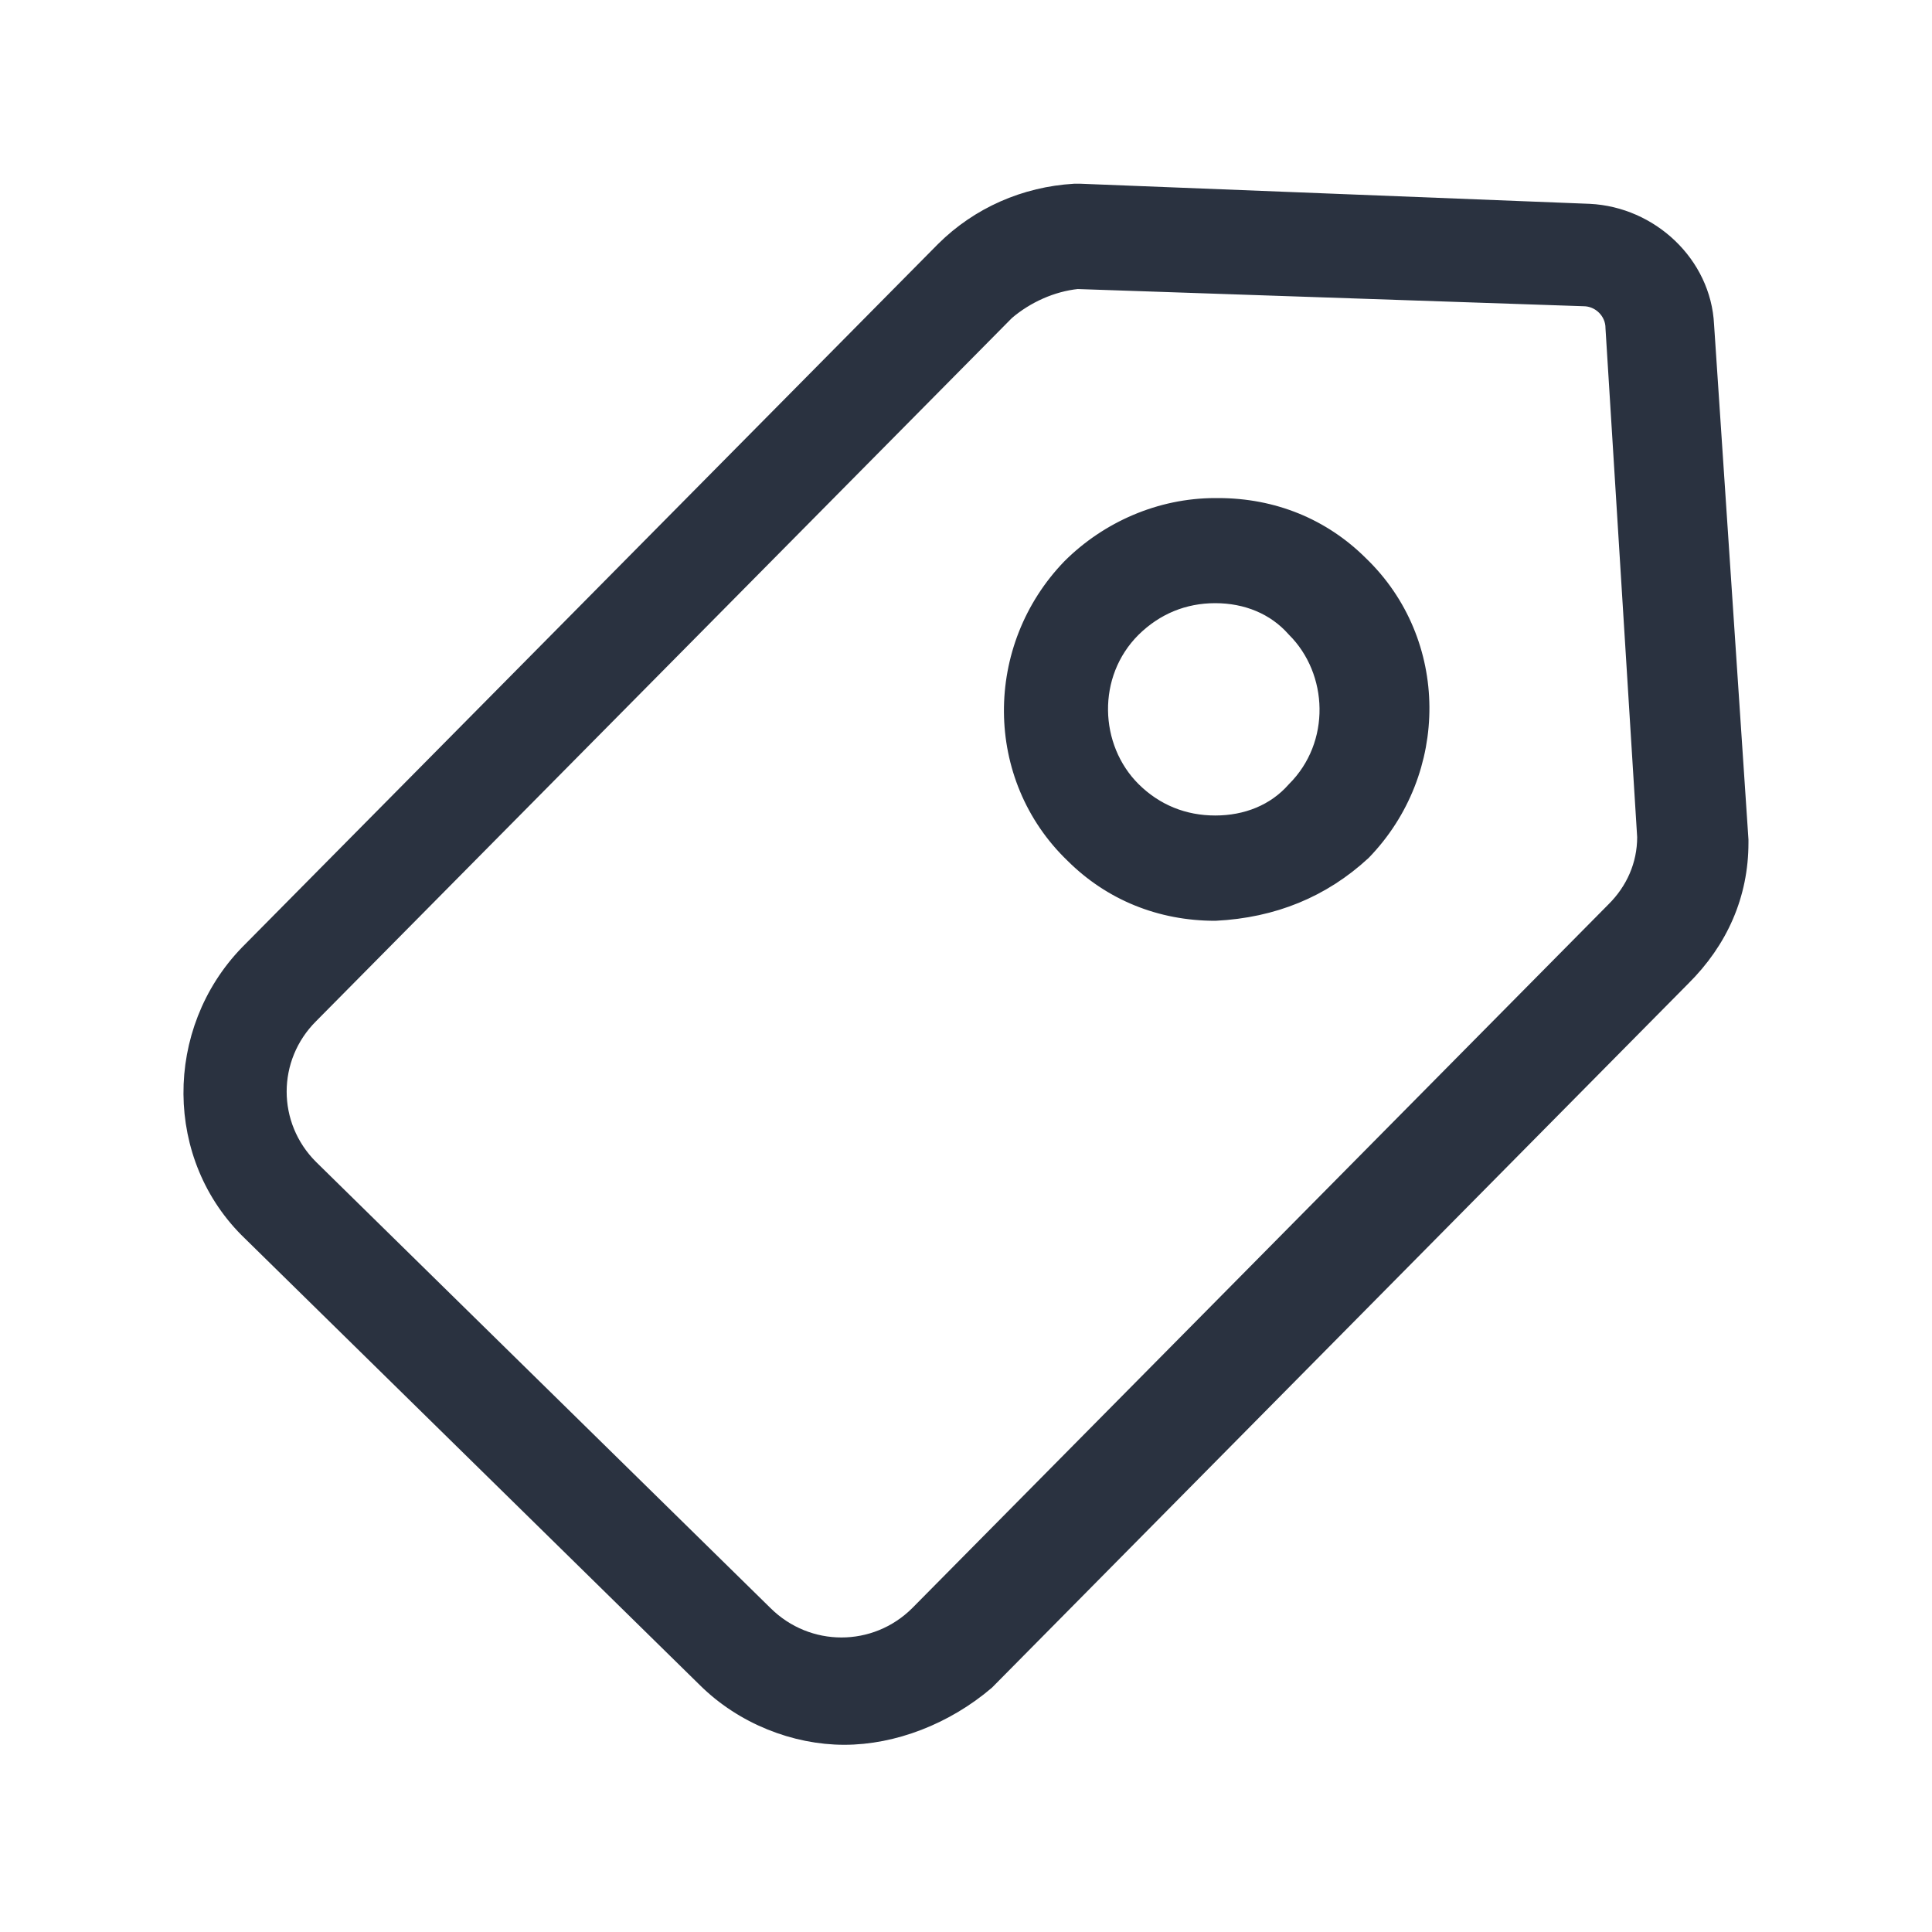
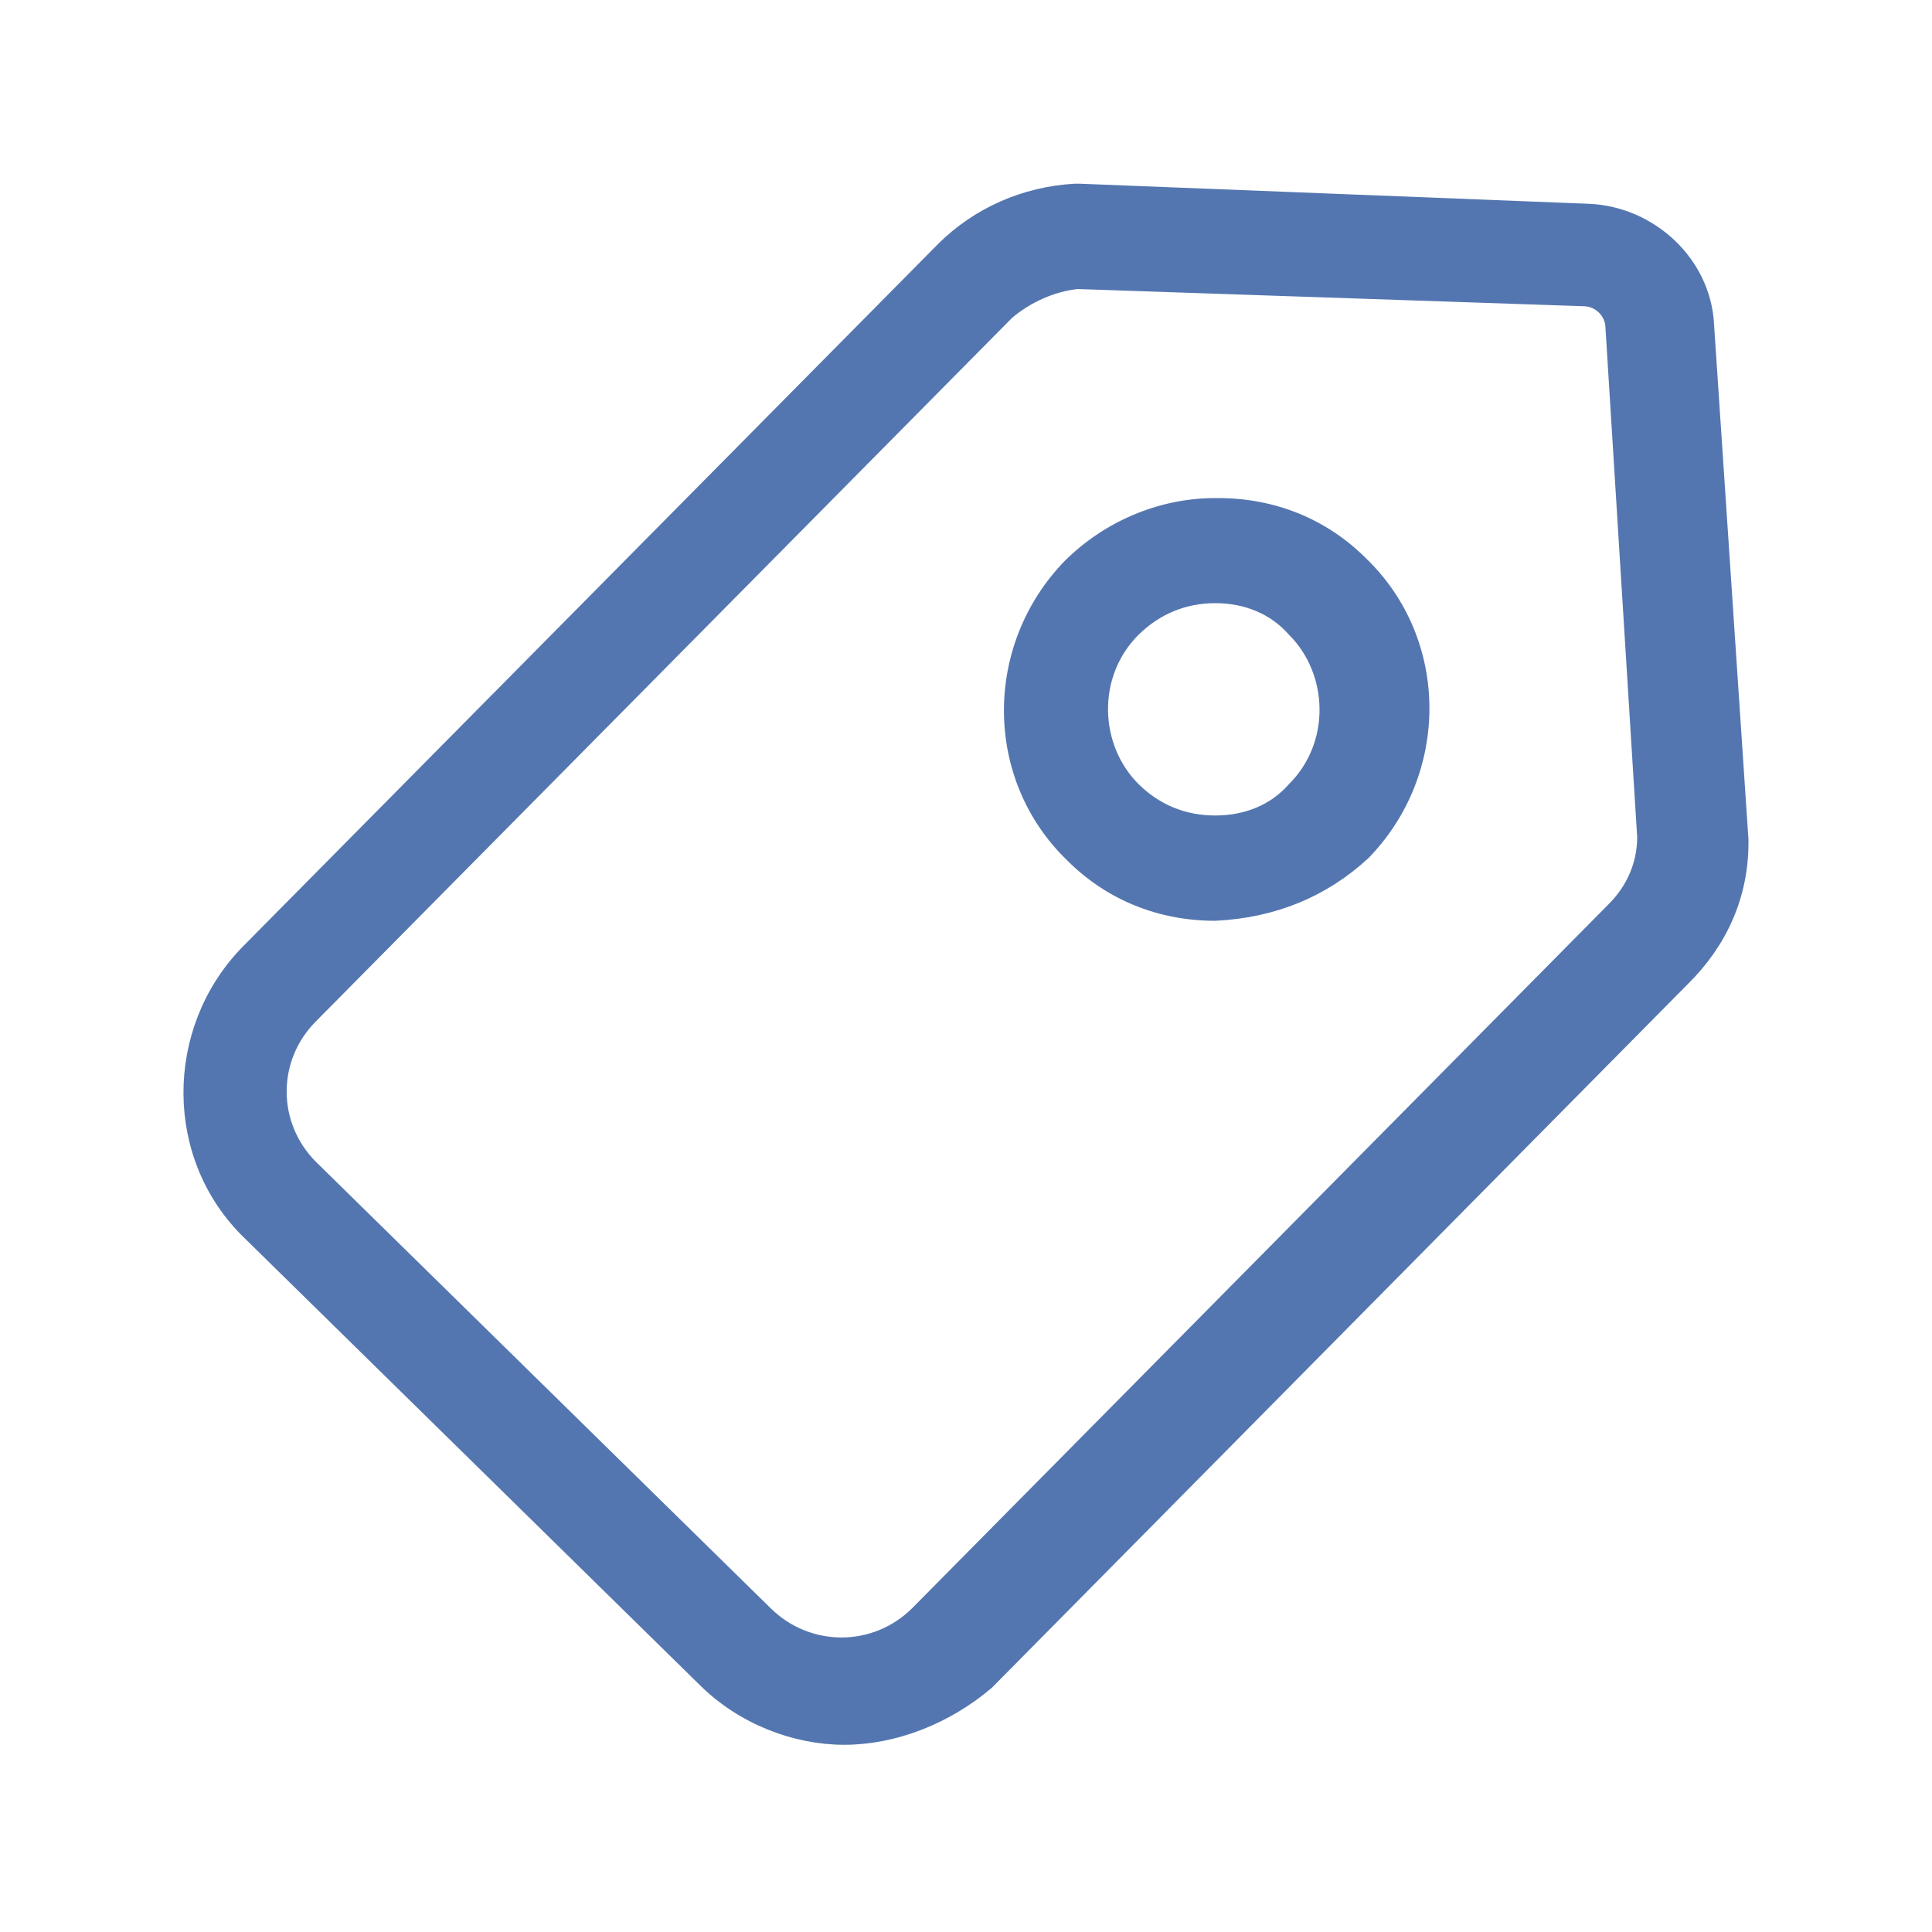
<svg xmlns="http://www.w3.org/2000/svg" width="10" height="10" viewBox="0 0 10 10" fill="none">
-   <path d="M4.37 8.981C4.117 8.981 3.849 8.877 3.656 8.685L1.303 6.375C0.901 5.99 0.901 5.339 1.288 4.939L4.891 1.298C5.07 1.12 5.308 1.016 5.561 1.001H5.591L8.226 1.105C8.539 1.12 8.807 1.371 8.822 1.682L9 4.347V4.362C9 4.628 8.896 4.865 8.702 5.057L5.1 8.699C4.891 8.877 4.623 8.981 4.37 8.981ZM5.576 1.446C5.442 1.46 5.308 1.52 5.204 1.609L1.601 5.25C1.378 5.472 1.378 5.828 1.601 6.05L3.953 8.359C4.177 8.581 4.534 8.581 4.757 8.359L8.36 4.717C8.464 4.614 8.524 4.48 8.524 4.332L8.36 1.698C8.36 1.609 8.286 1.535 8.196 1.535L5.576 1.446Z" fill="#2a3240" stroke="#2a3240" stroke-width="0.1" />
-   <path d="M6.29 4.716C6.007 4.716 5.754 4.612 5.561 4.42C5.144 4.02 5.144 3.354 5.546 2.939C5.739 2.747 6.007 2.628 6.29 2.628H6.305C6.588 2.628 6.841 2.732 7.034 2.924C7.451 3.324 7.451 3.99 7.049 4.405C6.841 4.597 6.588 4.701 6.29 4.716C6.305 4.716 6.305 4.716 6.29 4.716ZM6.29 3.072C6.126 3.072 5.978 3.132 5.858 3.25C5.62 3.487 5.635 3.872 5.858 4.094C5.977 4.212 6.126 4.271 6.29 4.271C6.454 4.271 6.603 4.212 6.707 4.094C6.945 3.857 6.93 3.472 6.707 3.25C6.603 3.132 6.454 3.072 6.29 3.072Z" fill="#2a3240" />
-   <path d="M6.29 4.716C6.007 4.716 5.754 4.612 5.561 4.42C5.144 4.02 5.144 3.354 5.546 2.939C5.739 2.747 6.007 2.628 6.29 2.628H6.305C6.588 2.628 6.841 2.732 7.034 2.924C7.451 3.324 7.451 3.99 7.049 4.405C6.841 4.597 6.588 4.701 6.29 4.716ZM6.29 4.716C6.305 4.716 6.305 4.716 6.29 4.716ZM6.29 3.072C6.126 3.072 5.978 3.132 5.858 3.25C5.62 3.487 5.635 3.872 5.858 4.094C5.977 4.212 6.126 4.271 6.29 4.271C6.454 4.271 6.603 4.212 6.707 4.094C6.945 3.857 6.93 3.472 6.707 3.25C6.603 3.132 6.454 3.072 6.29 3.072Z" stroke="#2a3240" stroke-width="0.1" />
+   <path d="M4.37 8.981C4.117 8.981 3.849 8.877 3.656 8.685L1.303 6.375C0.901 5.99 0.901 5.339 1.288 4.939L4.891 1.298C5.07 1.12 5.308 1.016 5.561 1.001H5.591L8.226 1.105C8.539 1.12 8.807 1.371 8.822 1.682L9 4.347V4.362C9 4.628 8.896 4.865 8.702 5.057L5.1 8.699C4.891 8.877 4.623 8.981 4.37 8.981ZM5.576 1.446C5.442 1.46 5.308 1.52 5.204 1.609L1.601 5.25C1.378 5.472 1.378 5.828 1.601 6.05L3.953 8.359C4.177 8.581 4.534 8.581 4.757 8.359L8.36 4.717C8.464 4.614 8.524 4.48 8.524 4.332L8.36 1.698C8.36 1.609 8.286 1.535 8.196 1.535L5.576 1.446Z" fill="#5476b0" stroke="#5476b0" stroke-width="0.1" />
+   <path d="M6.29 4.716C6.007 4.716 5.754 4.612 5.561 4.42C5.144 4.02 5.144 3.354 5.546 2.939C5.739 2.747 6.007 2.628 6.29 2.628H6.305C6.588 2.628 6.841 2.732 7.034 2.924C7.451 3.324 7.451 3.99 7.049 4.405C6.841 4.597 6.588 4.701 6.29 4.716C6.305 4.716 6.305 4.716 6.29 4.716ZM6.29 3.072C6.126 3.072 5.978 3.132 5.858 3.25C5.62 3.487 5.635 3.872 5.858 4.094C5.977 4.212 6.126 4.271 6.29 4.271C6.454 4.271 6.603 4.212 6.707 4.094C6.945 3.857 6.93 3.472 6.707 3.25C6.603 3.132 6.454 3.072 6.29 3.072Z" fill="#5476b0" />
+   <path d="M6.29 4.716C6.007 4.716 5.754 4.612 5.561 4.42C5.144 4.02 5.144 3.354 5.546 2.939C5.739 2.747 6.007 2.628 6.29 2.628H6.305C6.588 2.628 6.841 2.732 7.034 2.924C7.451 3.324 7.451 3.99 7.049 4.405C6.841 4.597 6.588 4.701 6.29 4.716ZM6.29 4.716C6.305 4.716 6.305 4.716 6.29 4.716ZM6.29 3.072C6.126 3.072 5.978 3.132 5.858 3.25C5.62 3.487 5.635 3.872 5.858 4.094C5.977 4.212 6.126 4.271 6.29 4.271C6.454 4.271 6.603 4.212 6.707 4.094C6.945 3.857 6.93 3.472 6.707 3.25C6.603 3.132 6.454 3.072 6.29 3.072Z" stroke="#5476b0" stroke-width="0.1" />
</svg>
